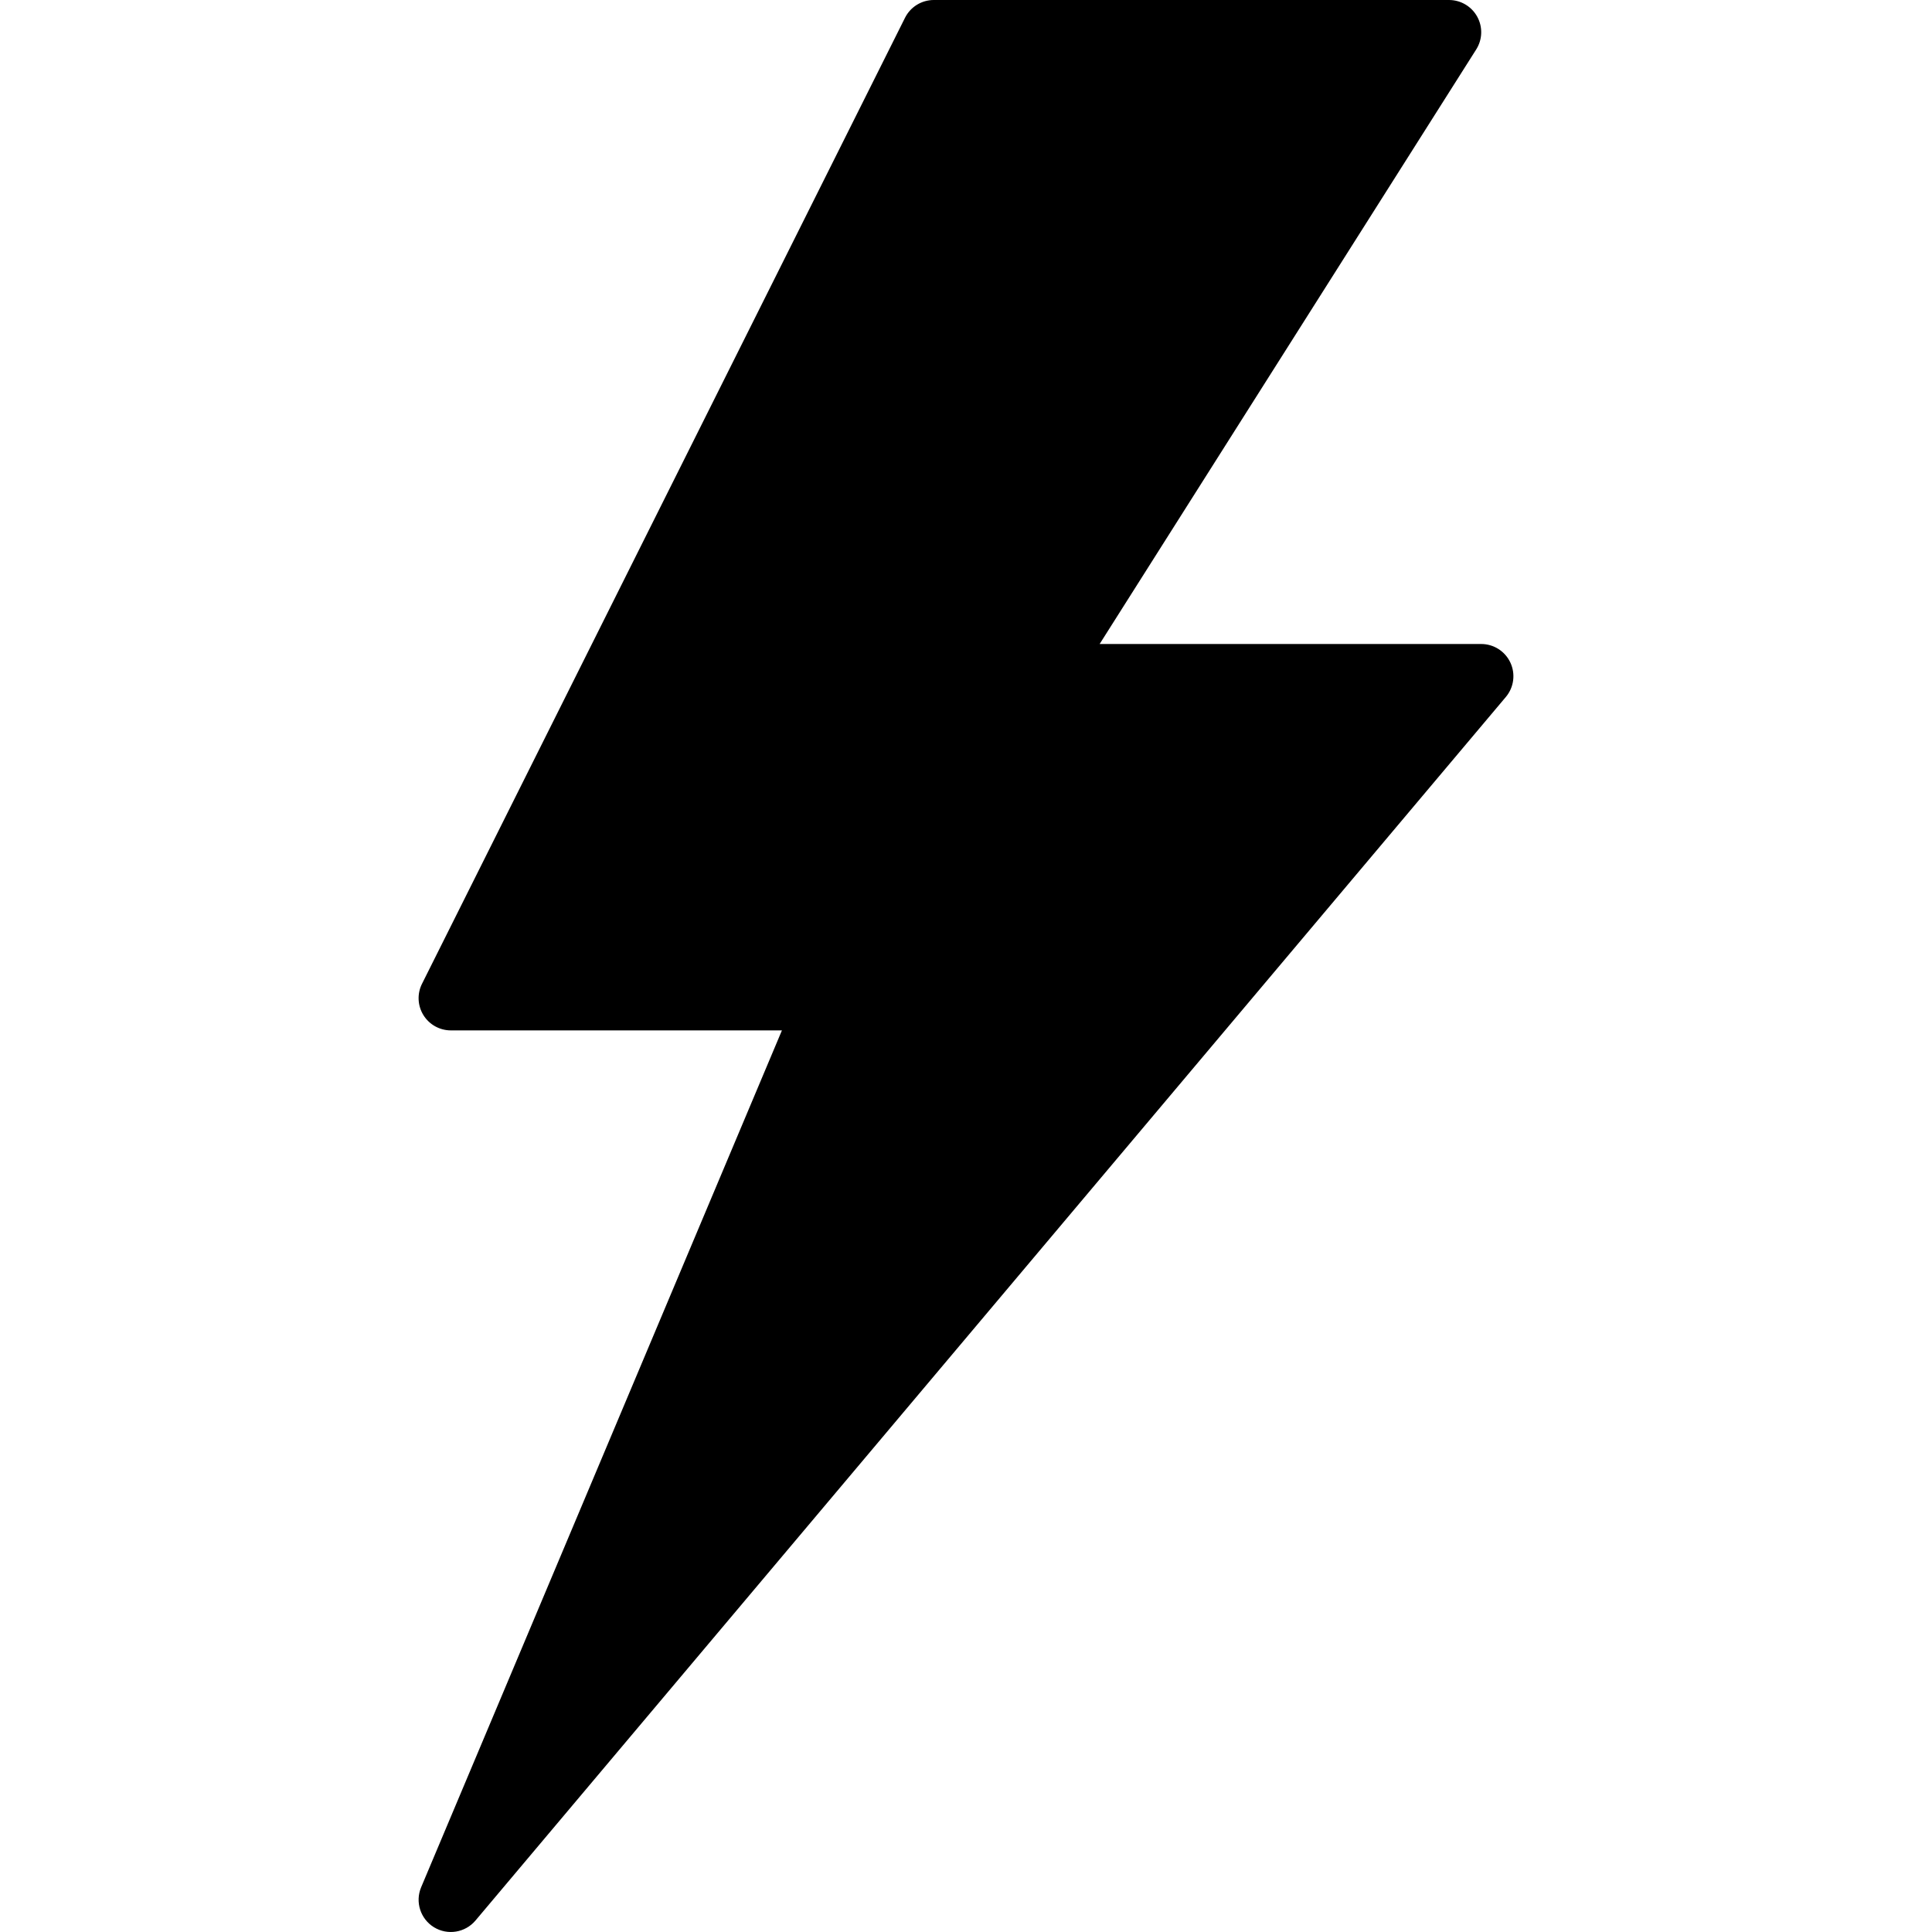
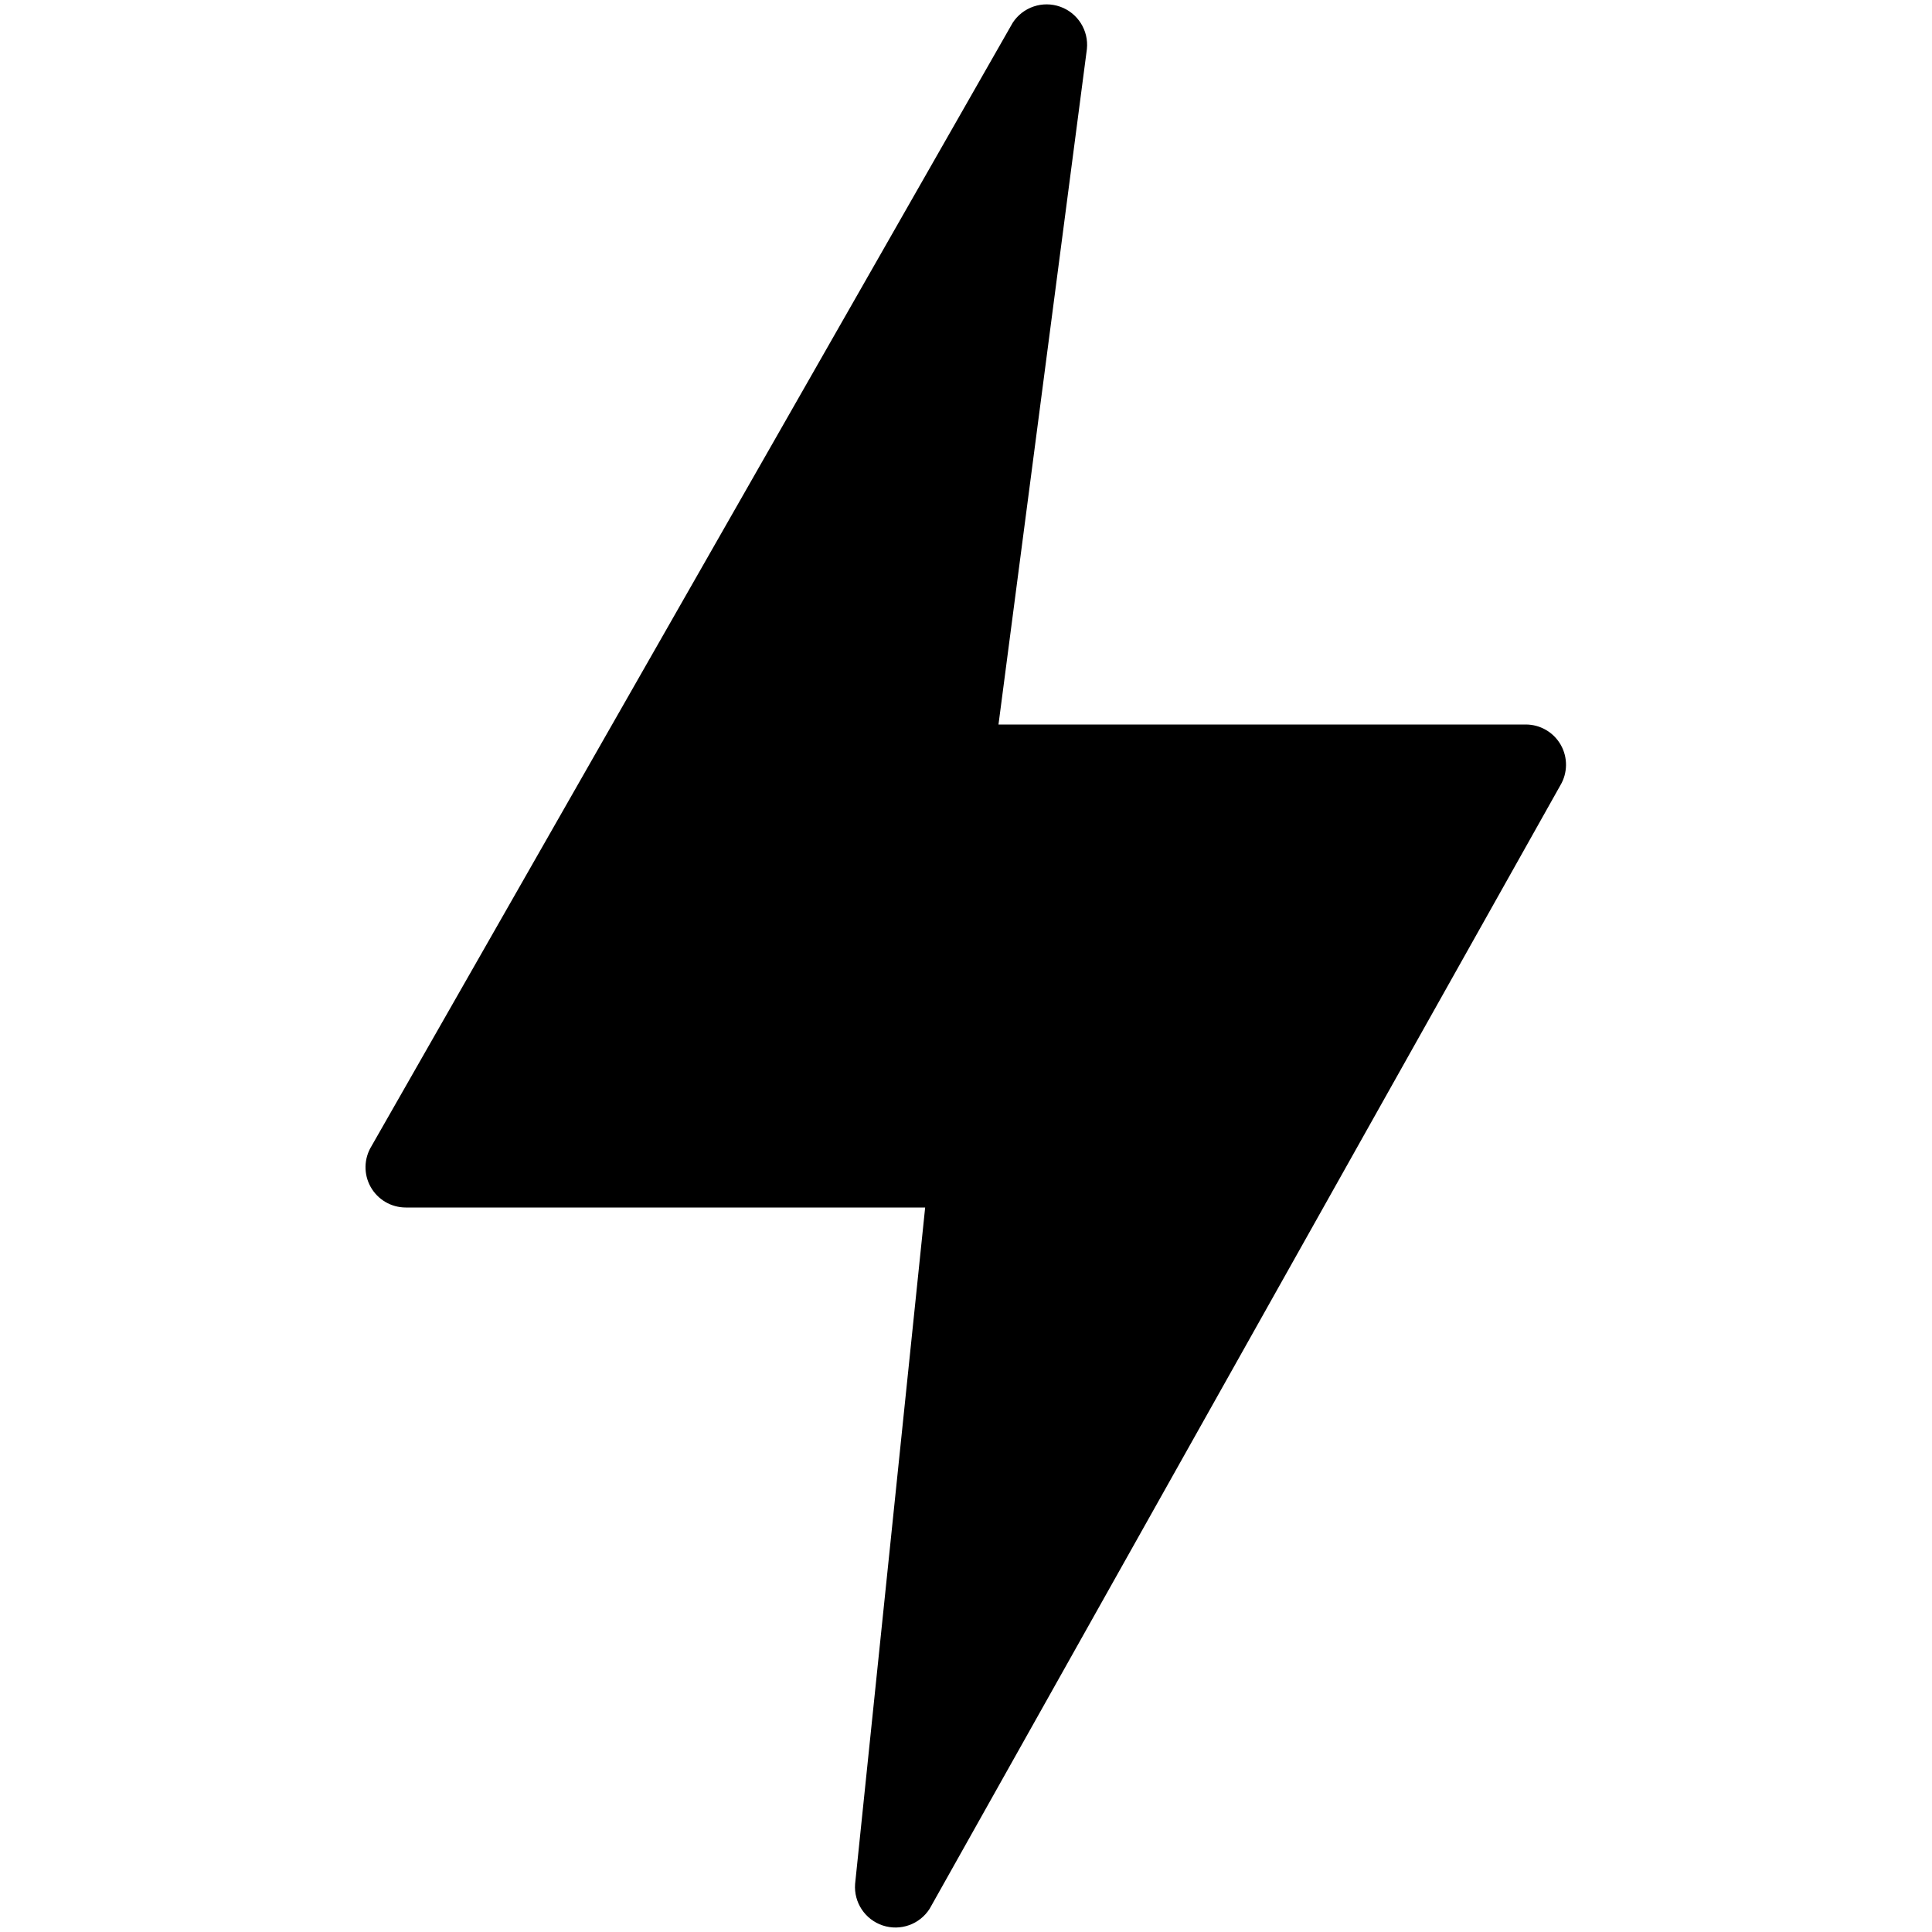
- <svg xmlns="http://www.w3.org/2000/svg" version="1.1" width="512" height="512" x="0" y="0" viewBox="0 0 512 512" style="enable-background:new 0 0 512 512" xml:space="preserve" class="">
+ <svg xmlns="http://www.w3.org/2000/svg" version="1.1" width="512" height="512" x="0" y="0" viewBox="0 0 192 192" style="enable-background:new 0 0 512 512" xml:space="preserve" class="">
  <g>
-     <path d="M400.268 175.599a8.53 8.53 0 0 0-7.731-4.932h-101.12l99.797-157.568a8.529 8.529 0 0 0 .265-8.678A8.533 8.533 0 0 0 384.003 0H247.47a8.541 8.541 0 0 0-7.637 4.719l-128 256a8.522 8.522 0 0 0 .375 8.294 8.546 8.546 0 0 0 7.262 4.053h87.748l-95.616 227.089a8.55 8.55 0 0 0 3.413 10.59 8.55 8.55 0 0 0 10.983-1.775l273.067-324.267a8.541 8.541 0 0 0 1.203-9.104z" fill="#000000" opacity="1" data-original="#000000" class="" />
+     <path d="M155.109 74.028a4 4 0 0 0-3.48-2.028h-52.4l8.785-67.123a4.023 4.023 0 0 0-7.373-2.614L36.917 113.905A4 4 0 0 0 40.324 120h51.617l-6.962 67.224a4.024 4.024 0 0 0 7.411 2.461l62.671-111.63a4 4 0 0 0 .048-4.027z" fill="#000000" opacity="1" data-original="#000000" />
  </g>
</svg>
